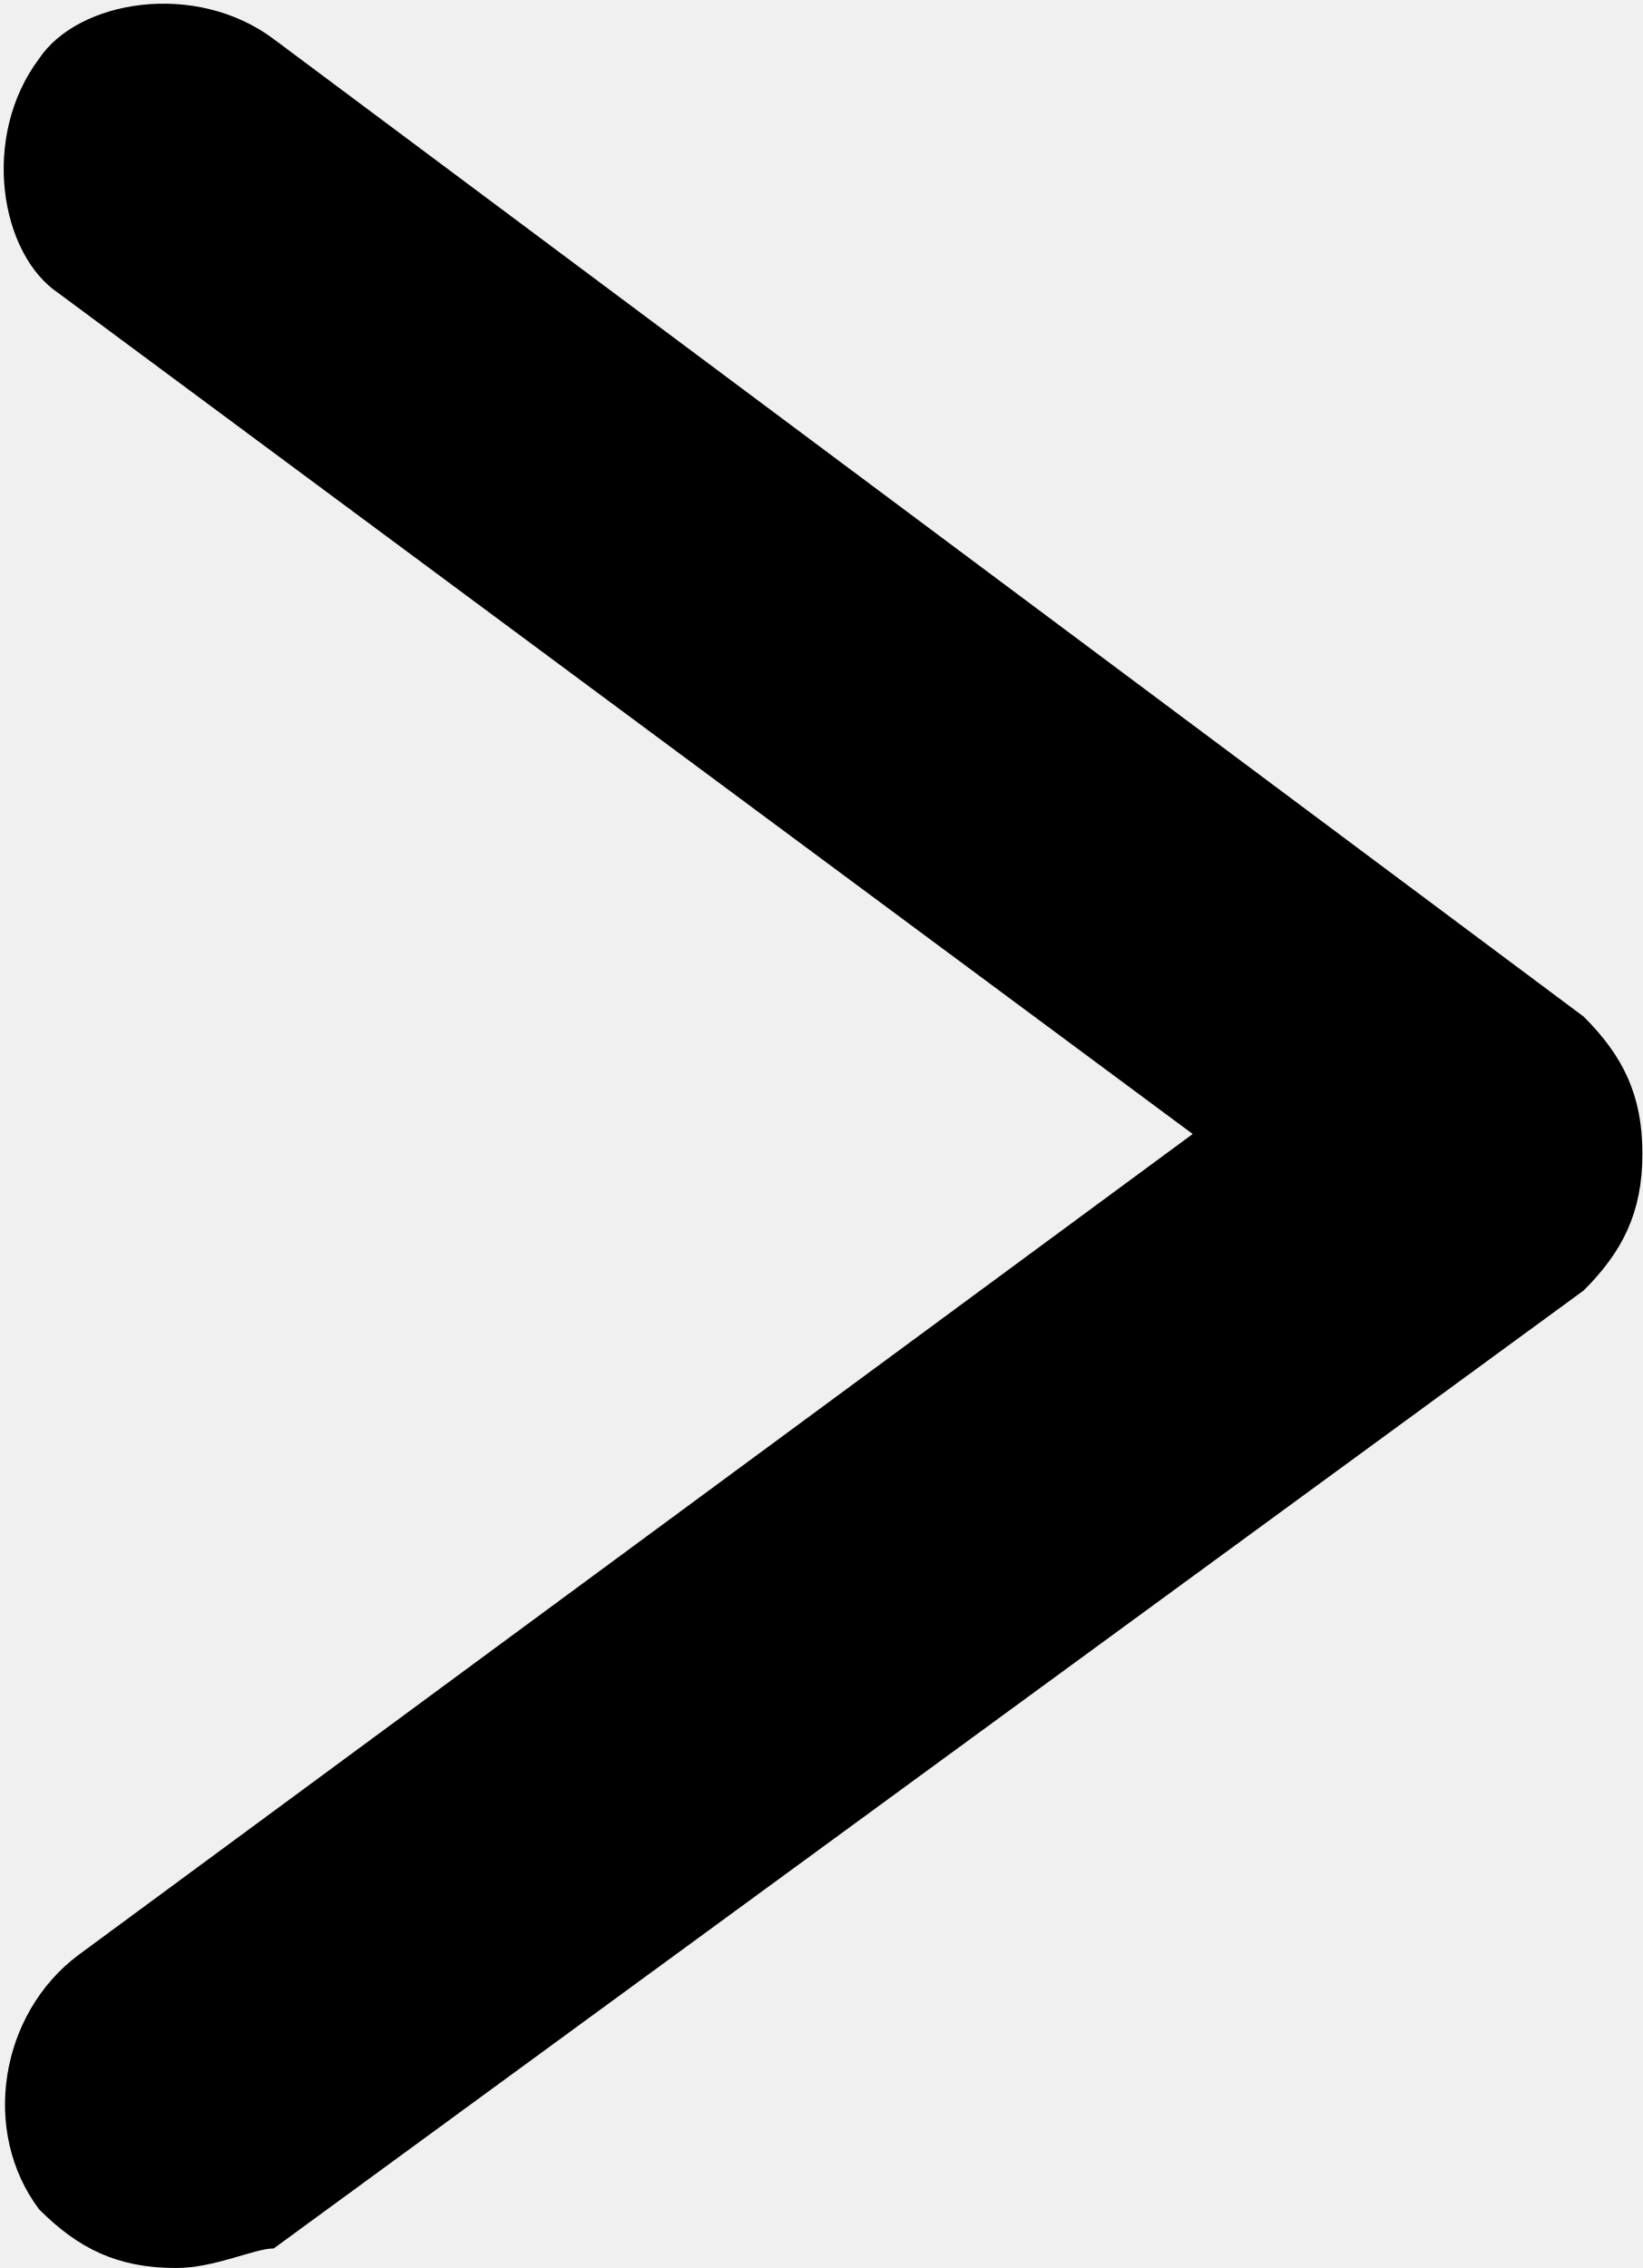
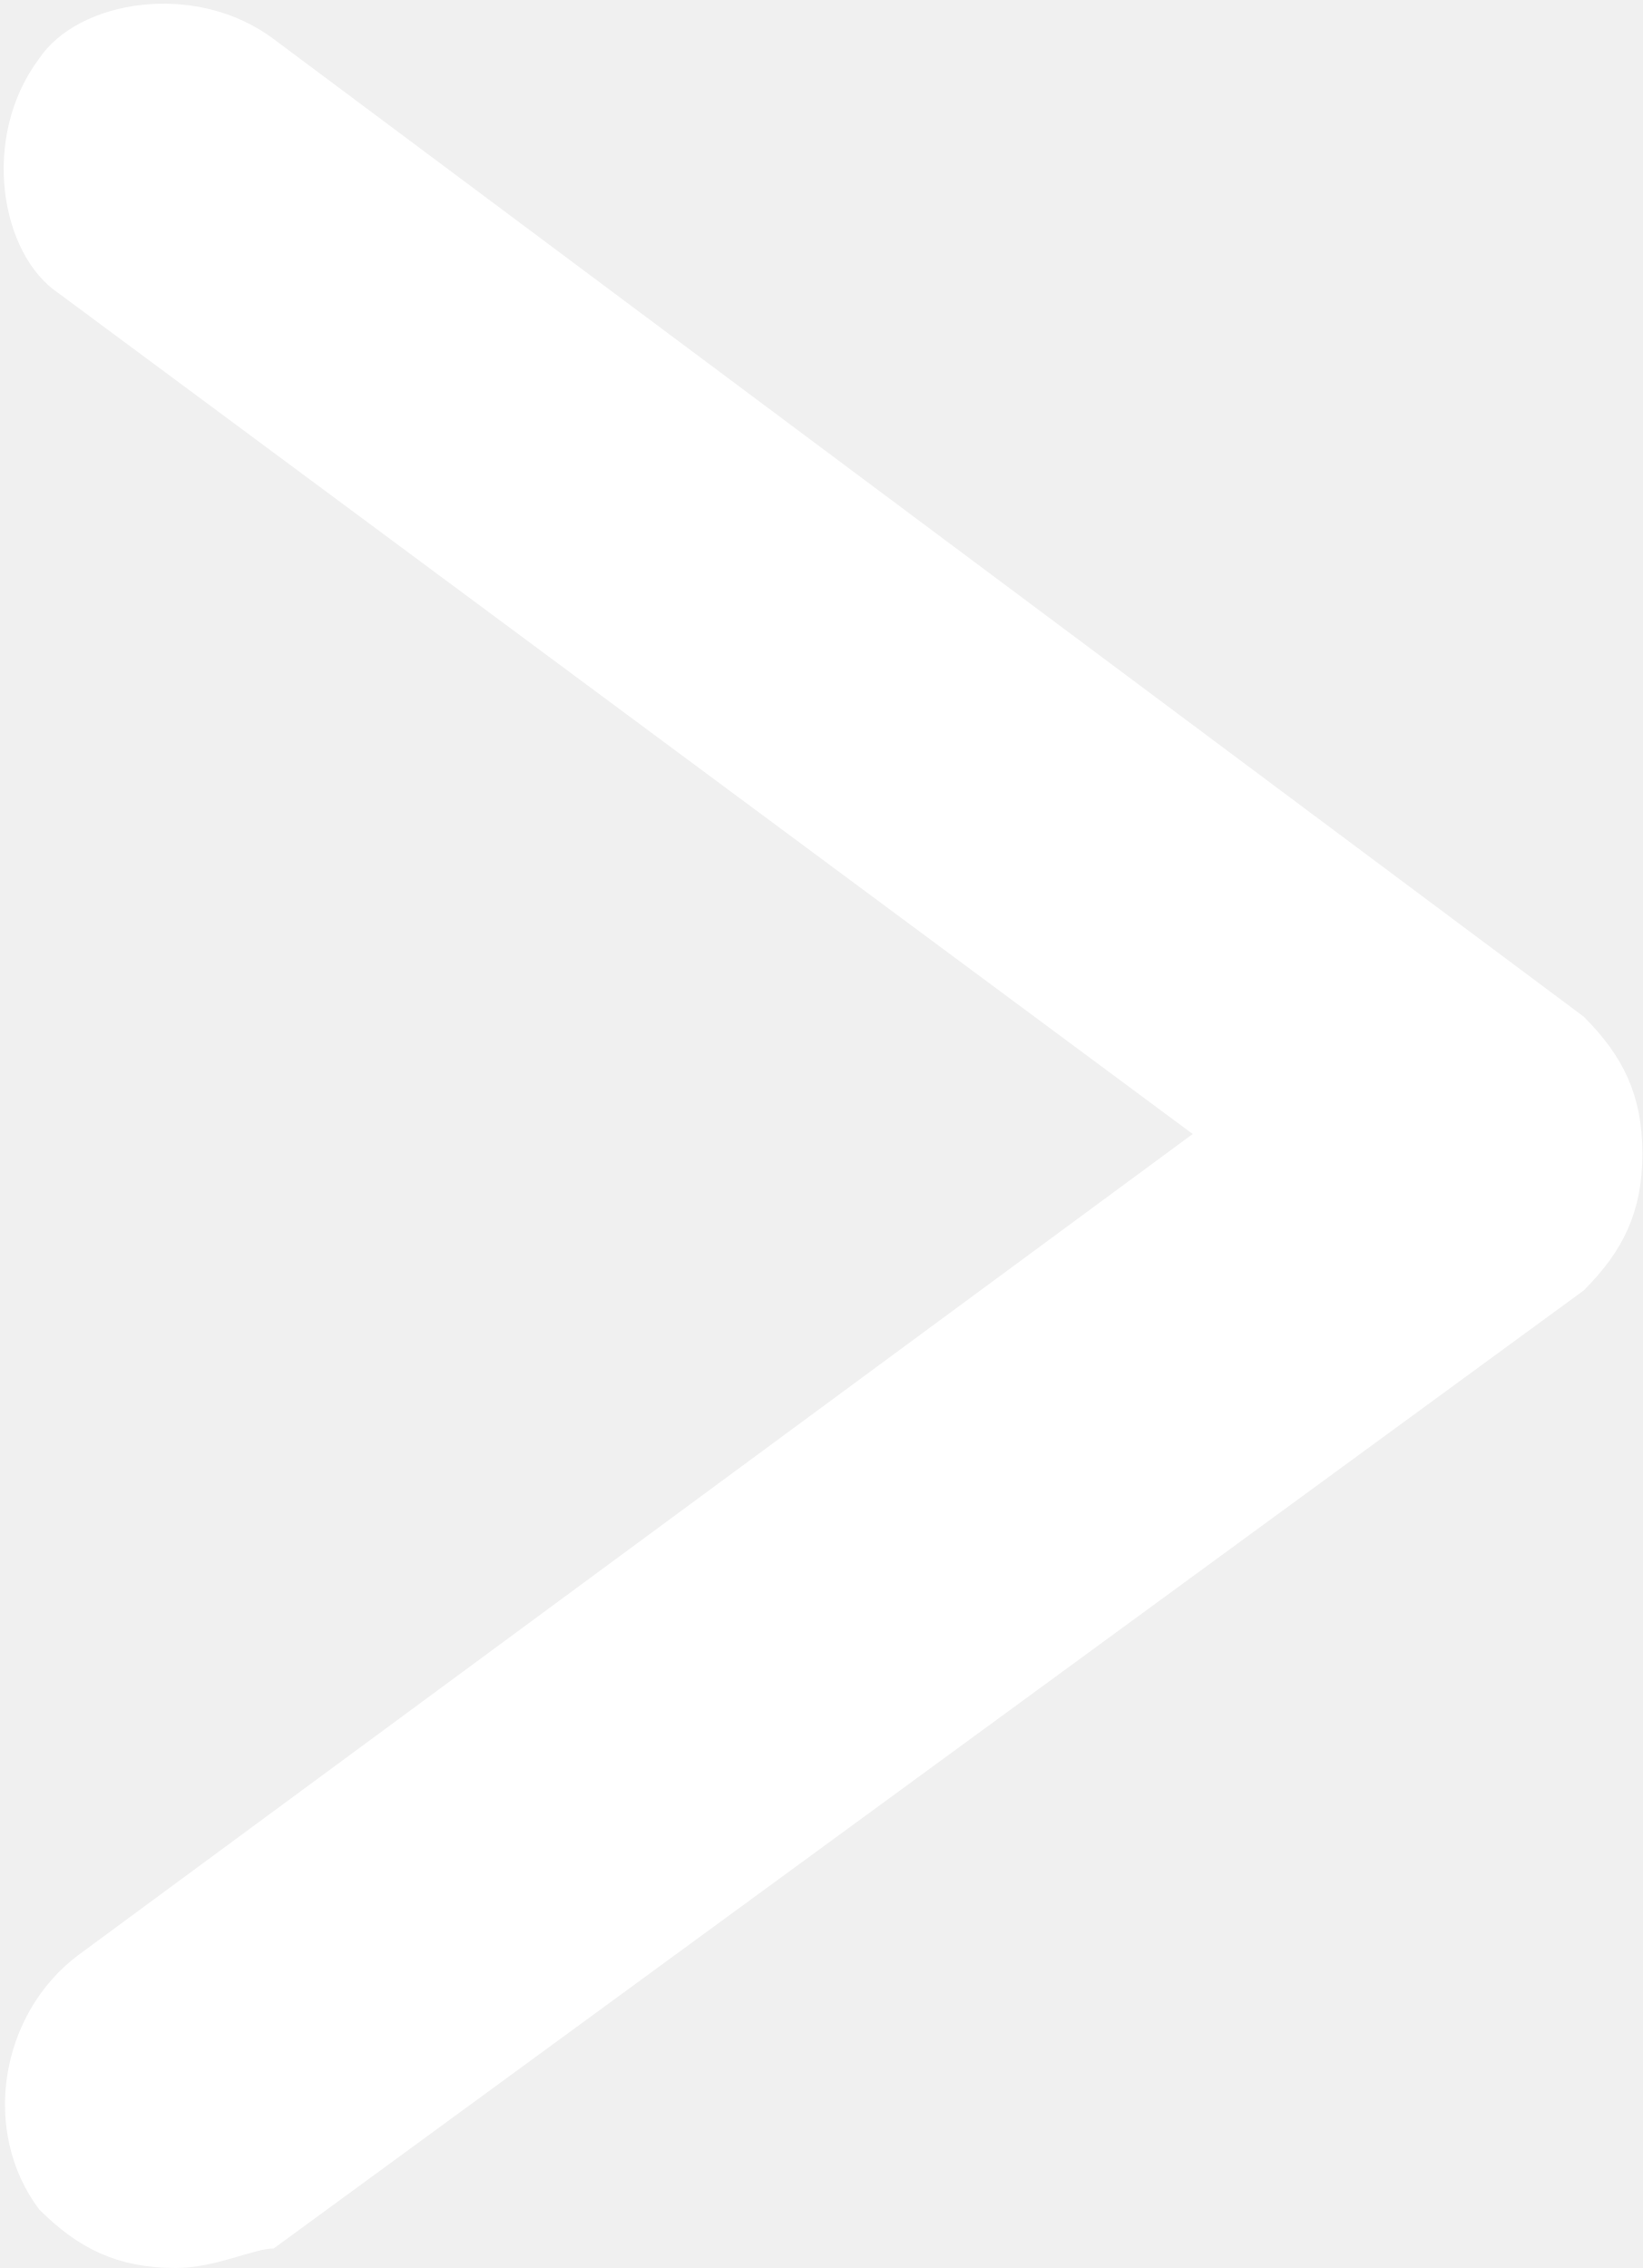
- <svg xmlns="http://www.w3.org/2000/svg" xml:space="preserve" width="8.4" height="11.6" style="overflow:visible" viewBox="0 0 8.4 11.6">
+ <svg xmlns="http://www.w3.org/2000/svg" fill="#fff" xml:space="preserve" width="8.4" height="11.6" style="overflow:visible" viewBox="0 0 8.4 11.6">
  <path d="M.9 11.6c-.3 0-.5-.1-.7-.3-.3-.4-.2-1 .2-1.3l5.7-4.2L.3 1.5C0 1.3-.1.7.2.3.4 0 1-.1 1.4.2l6.7 5c.2.2.3.4.3.7s-.1.5-.3.7l-6.7 4.9c-.1 0-.3.1-.5.1" />
</svg>
